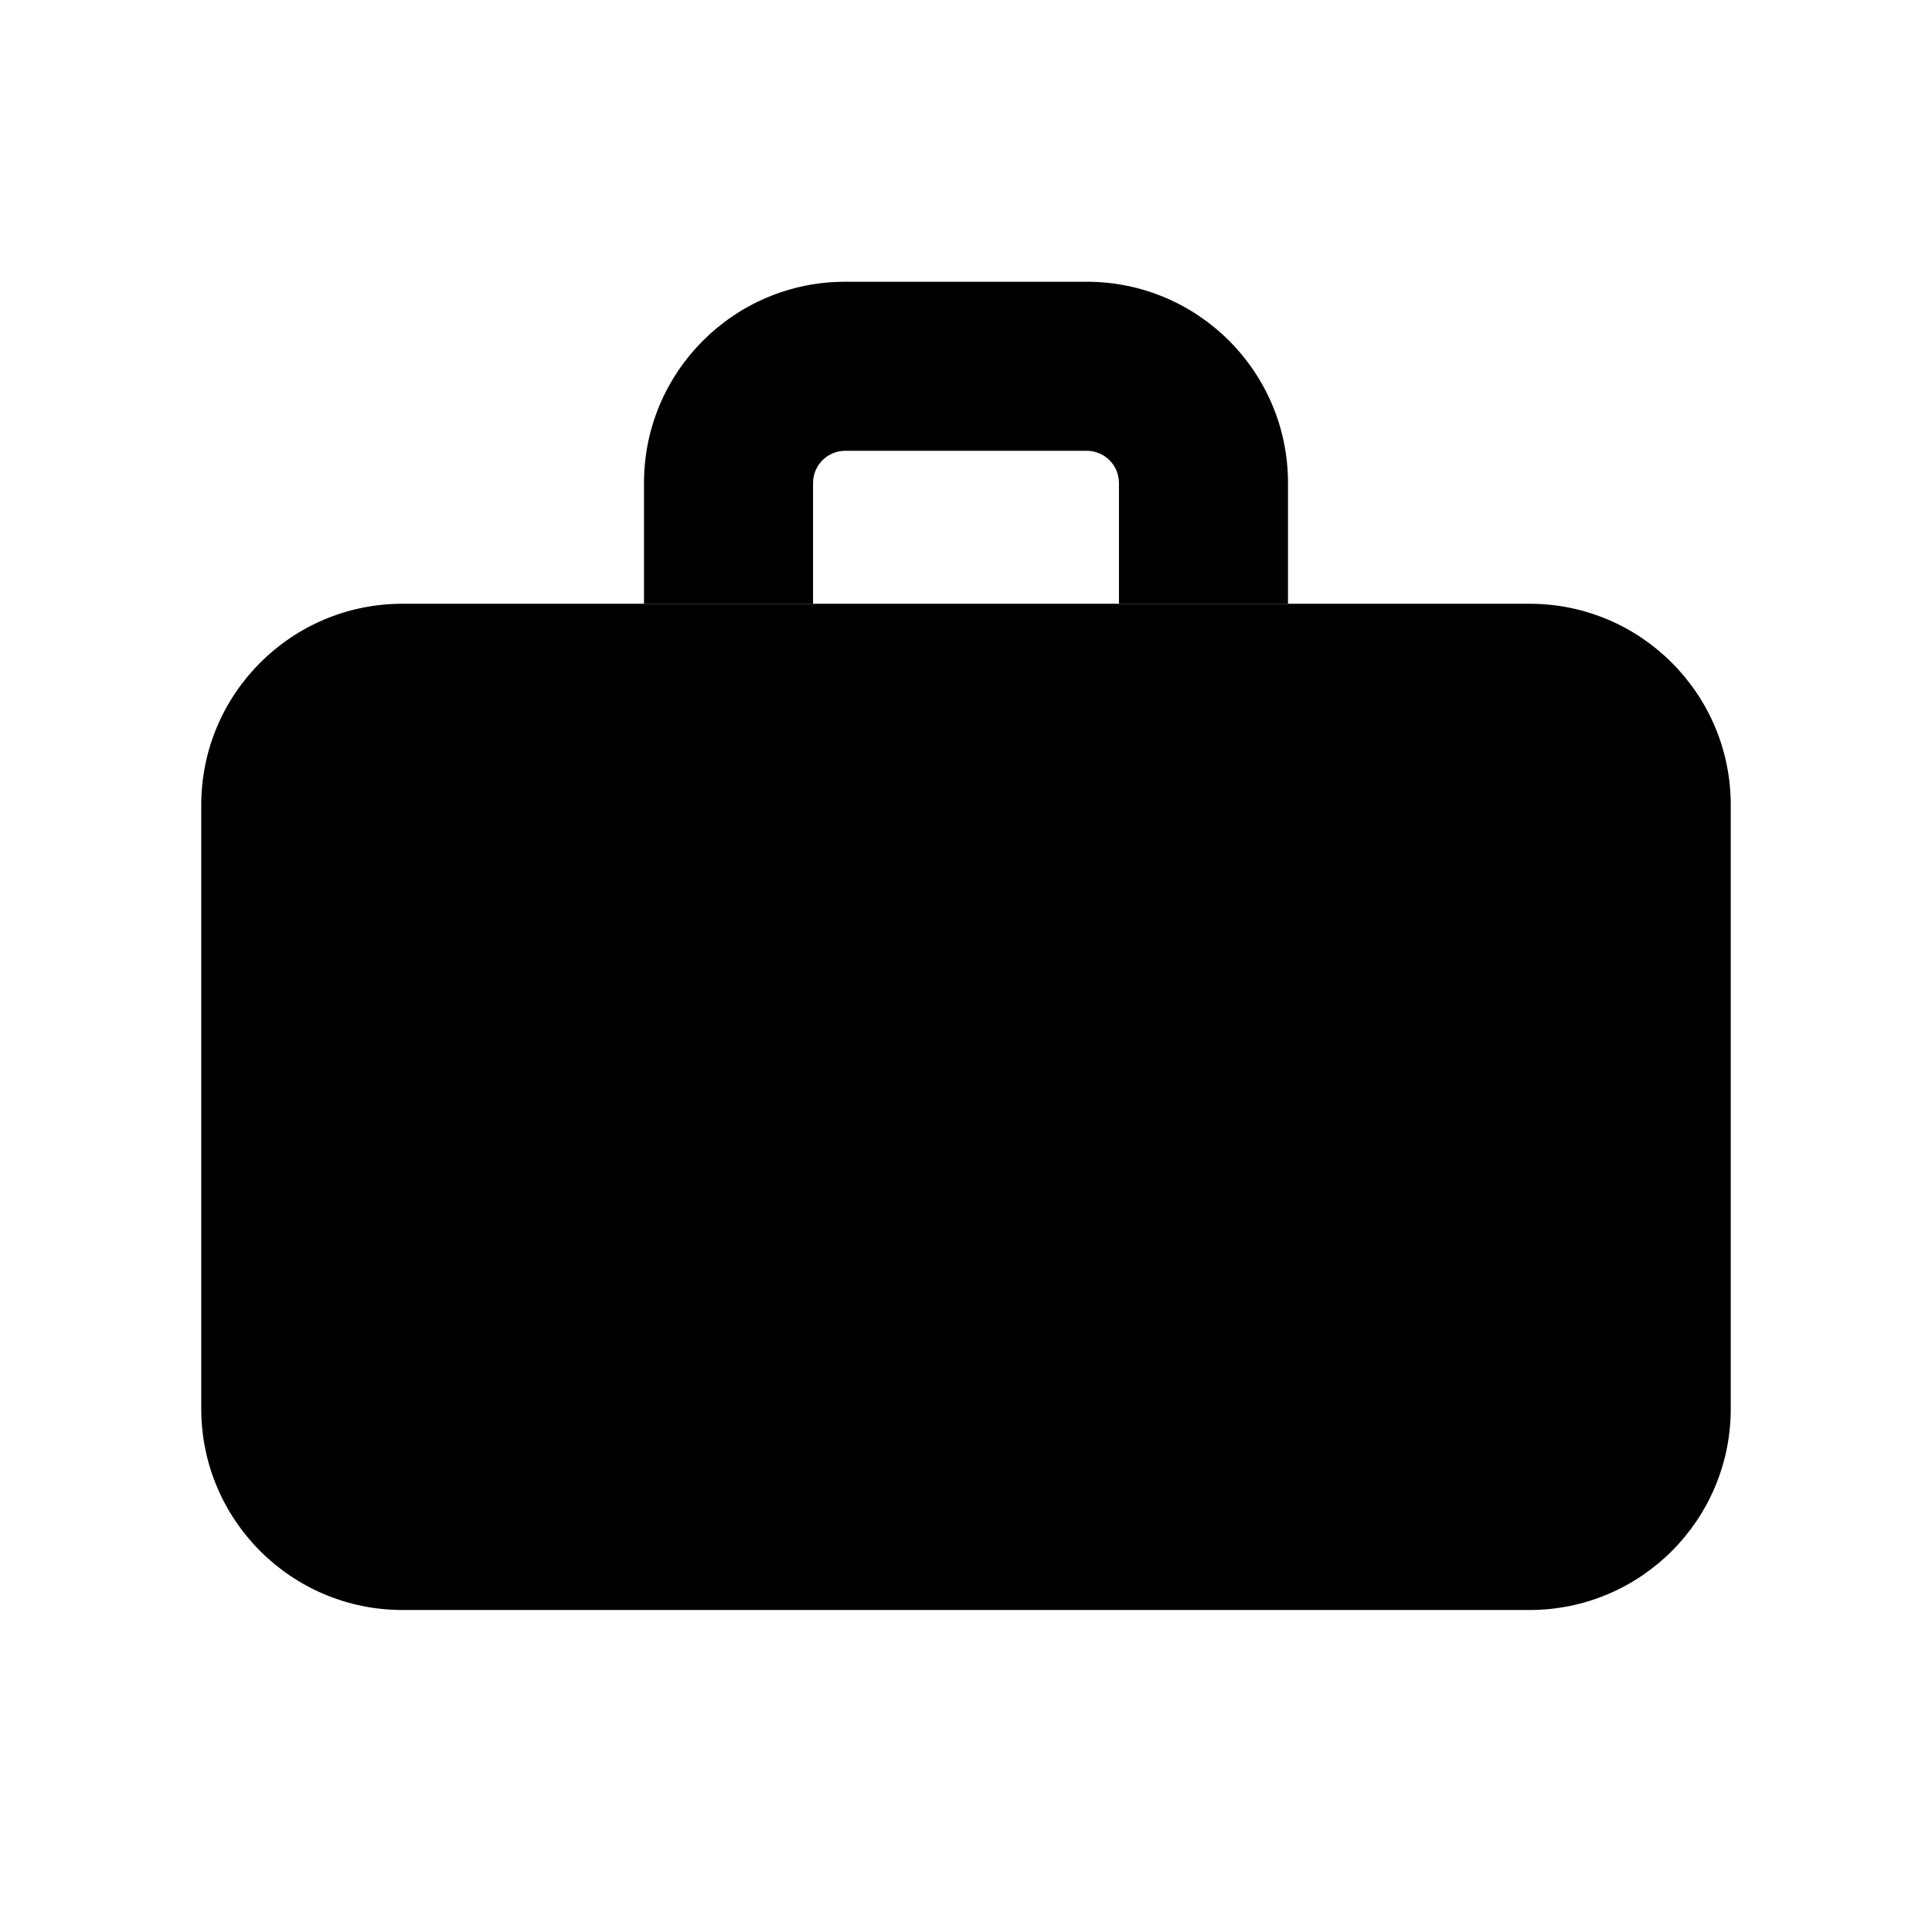
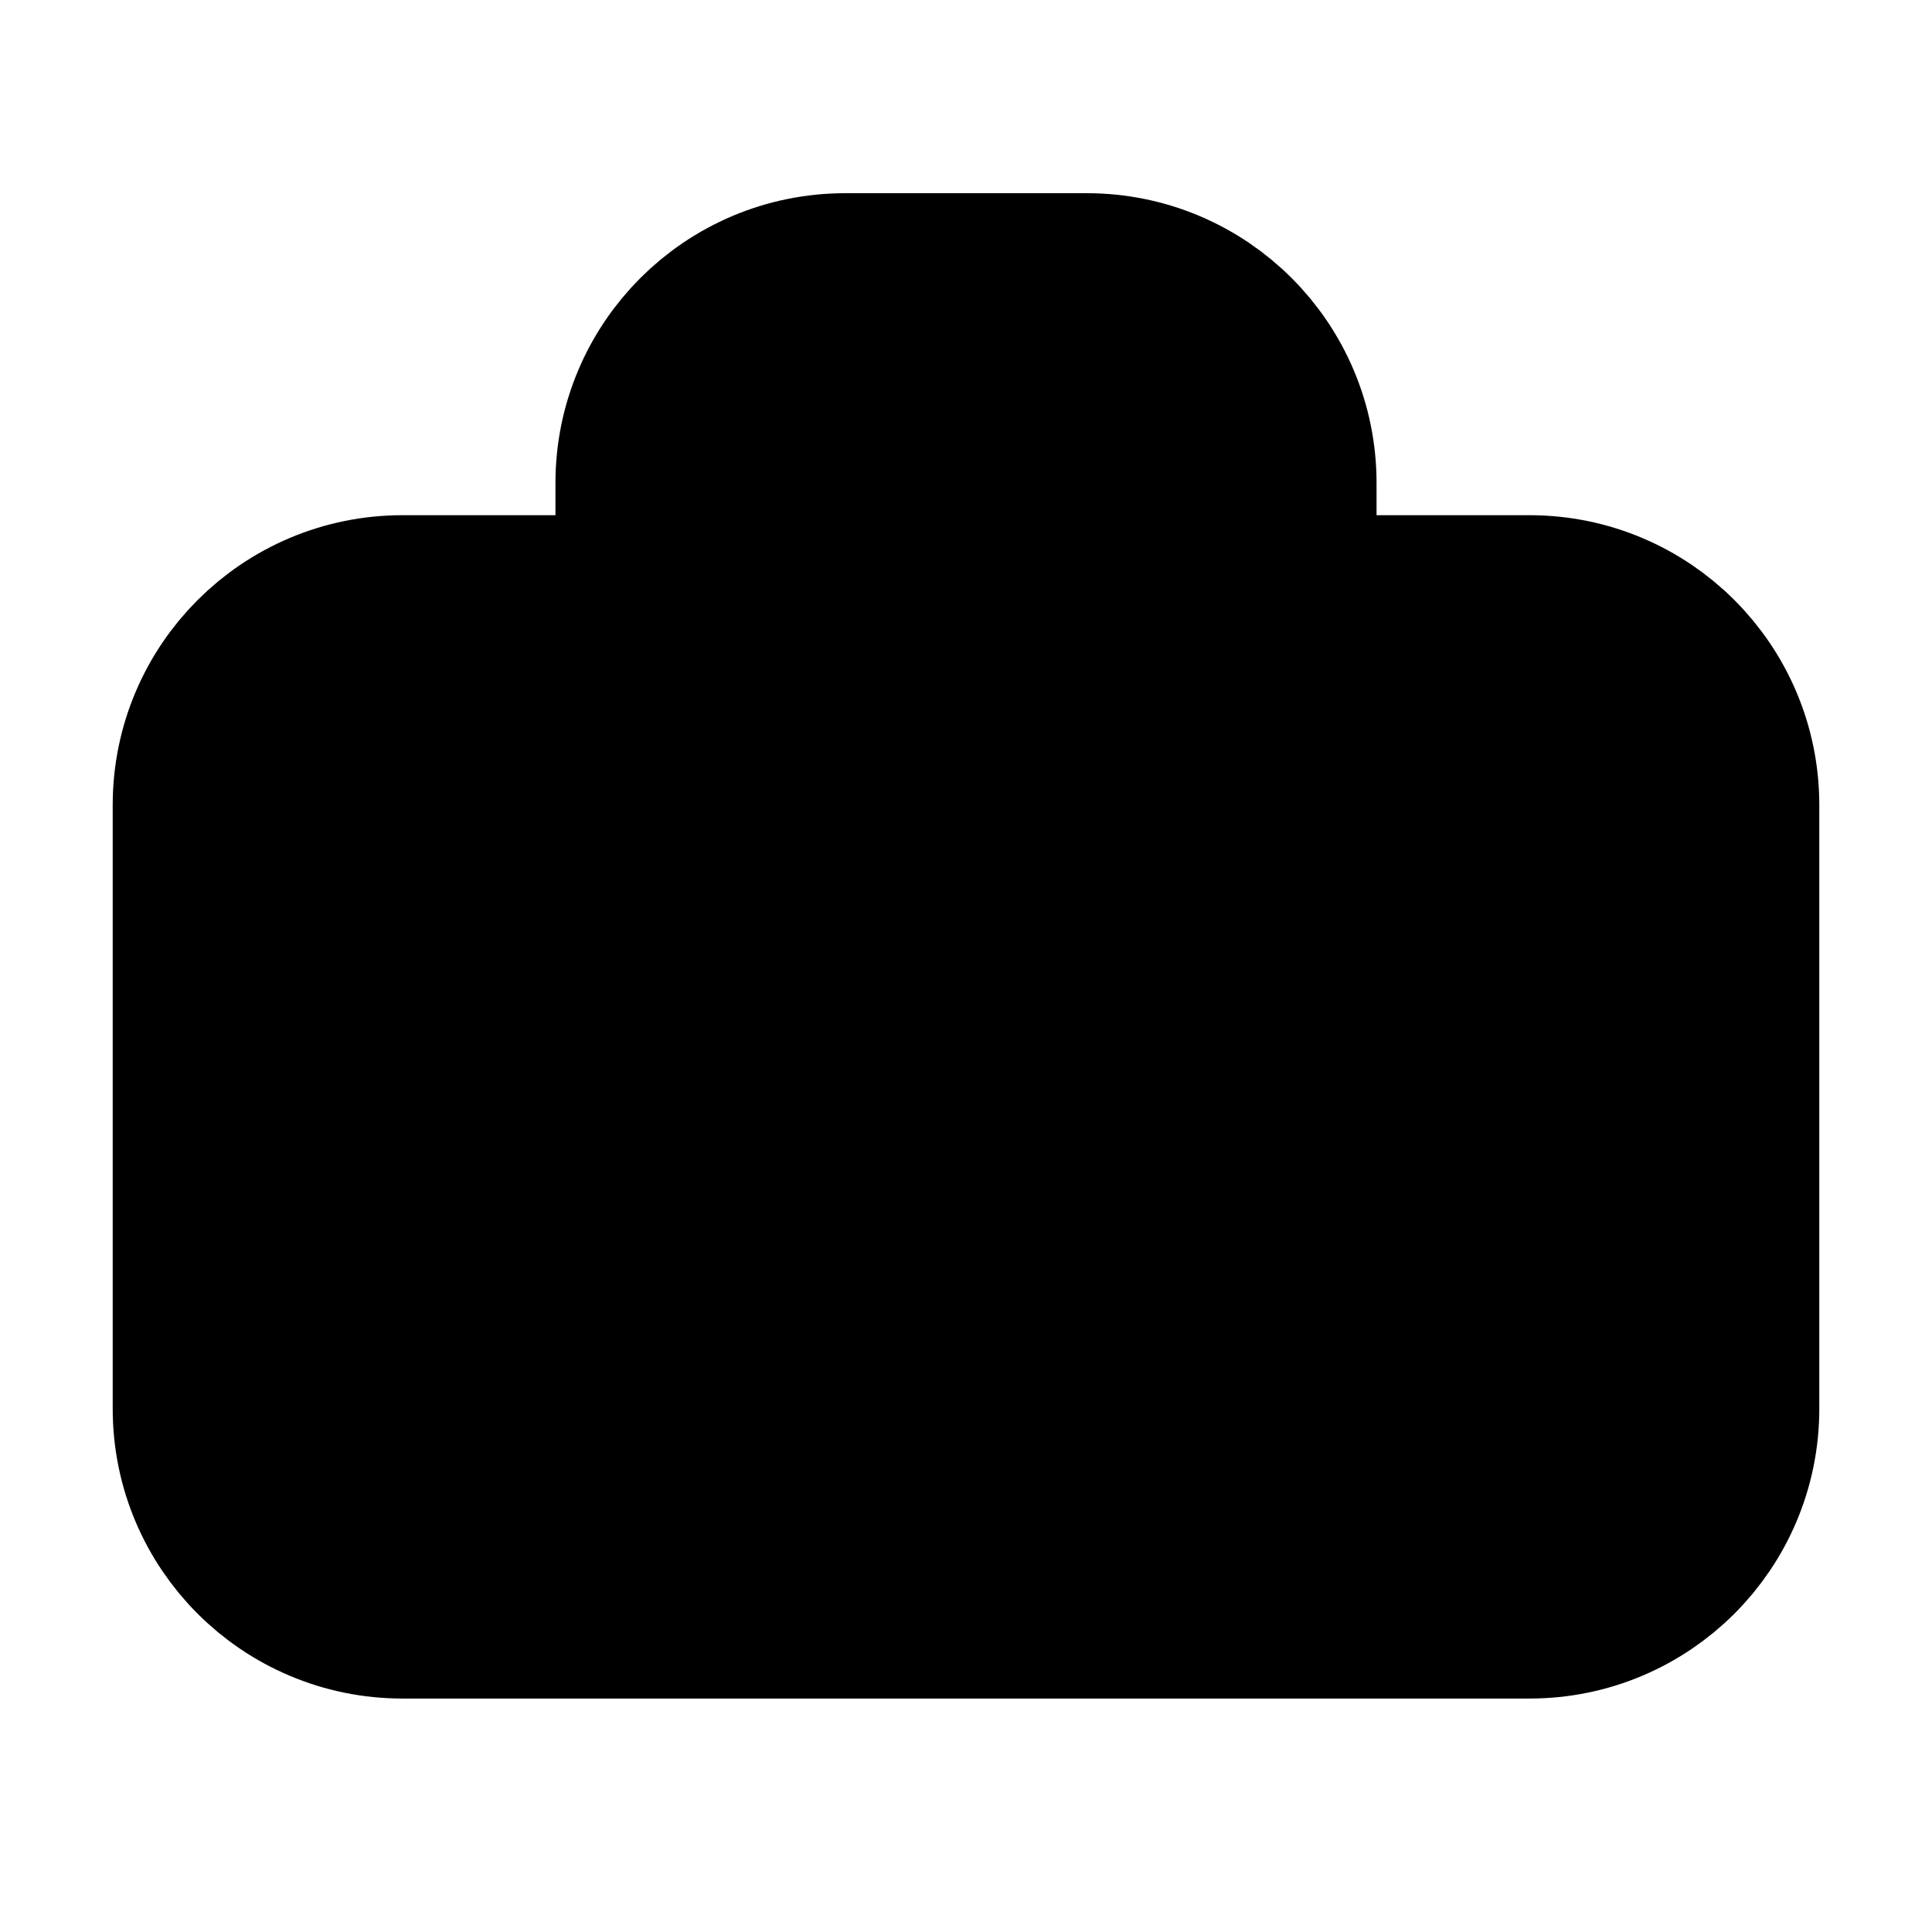
- <svg xmlns="http://www.w3.org/2000/svg" viewBox="0 0 24 24" fill="#000000">
-   <path d="M10.5 3.5h3A2.5 2.5 0 0 1 16 6v1.5h-2.1V6a.4.4 0 0 0-.4-.4h-3a.4.4 0 0 0-.4.4v1.5H8V6a2.5 2.5 0 0 1 2.5-2.5z" />
+ <svg xmlns="http://www.w3.org/2000/svg" viewBox="0 0 24 24" fill="#000000" stroke="#000000" stroke-width="2.2" stroke-linecap="round" stroke-linejoin="round">
  <rect x="2.5" y="7.5" width="19" height="12.5" rx="2.5" />
+   <path d="M8 7.5V6a2.5 2.5 0 0 1 2.5-2.5h3A2.5 2.5 0 0 1 16 6v1.5" />
</svg>
